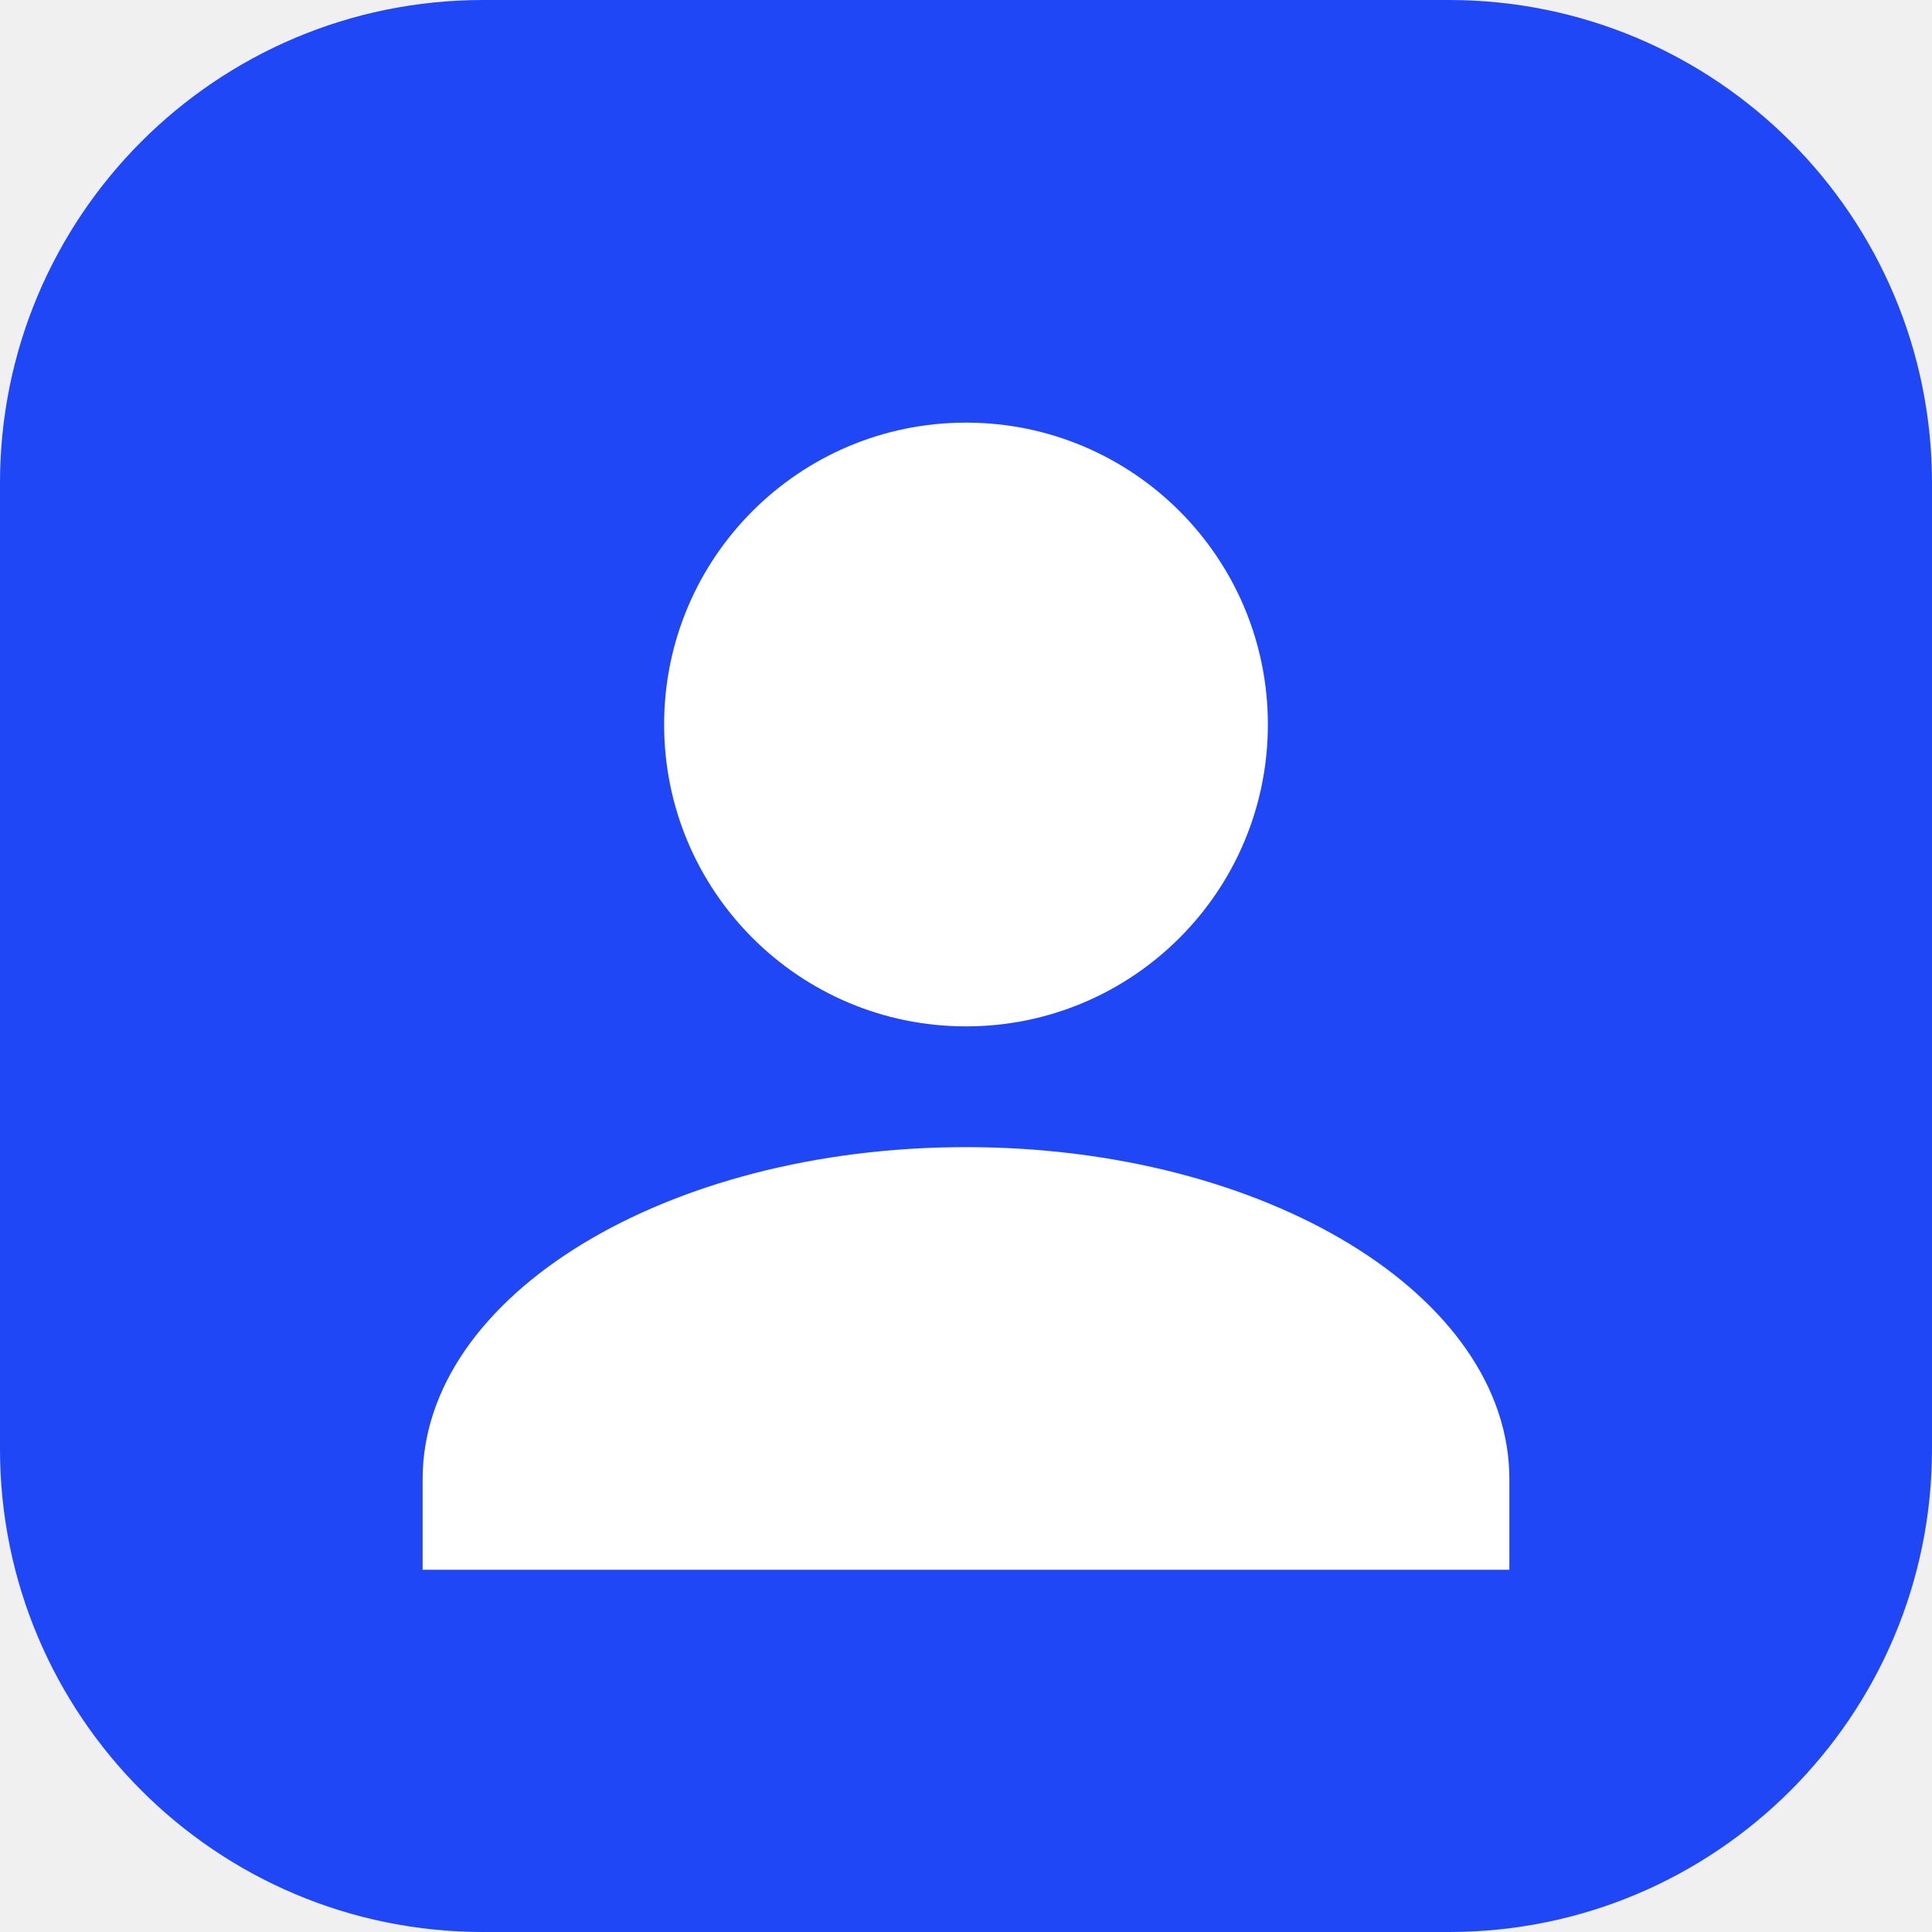
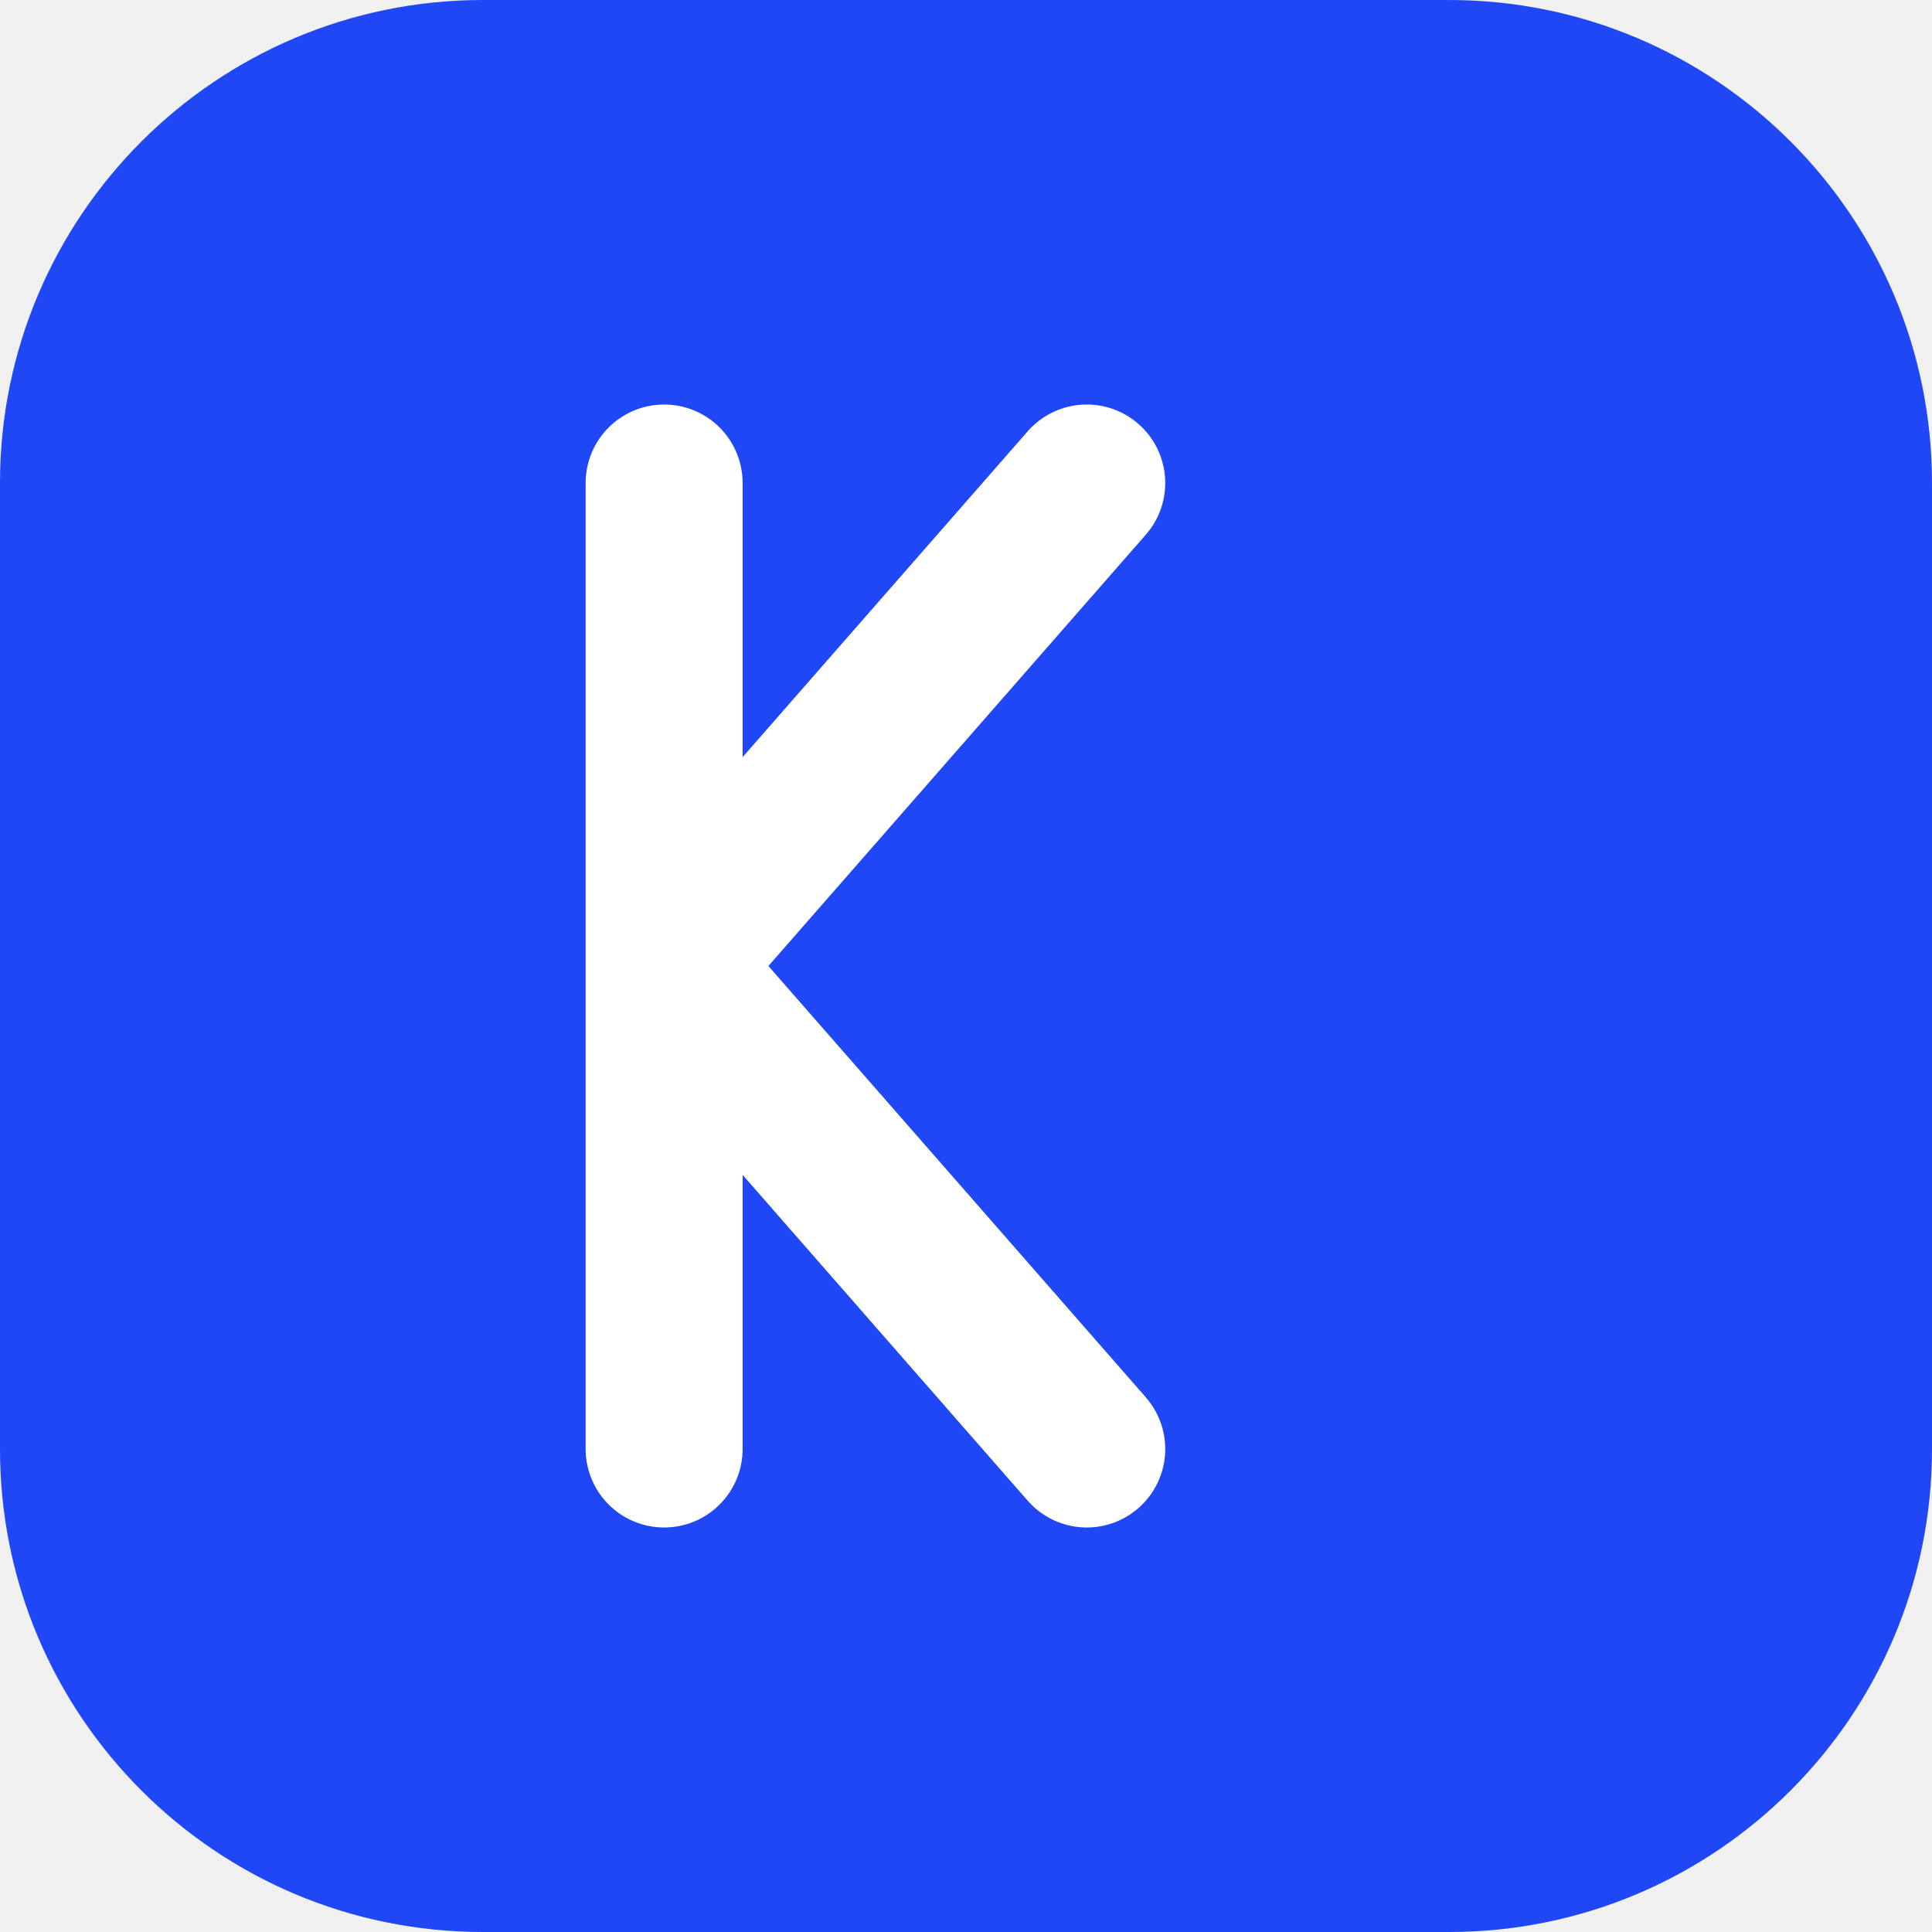
<svg xmlns="http://www.w3.org/2000/svg" viewBox="0 0 32 32">
  <rect width="32" height="32" rx="8" fill="#1f47f5" />
-   <path d="M16 7a5 5 0 1 1 0 10 5 5 0 0 1 0-10Zm0 12c4.97 0 9 2.46 9 5.5V26H7v-1.5C7 21.46 11.03 19 16 19Z" fill="#fff" />
+   <path d="M11 8v16M11 16l7-8M11 16l7 8" stroke="#fff" stroke-width="2.6" stroke-linecap="round" stroke-linejoin="round" fill="none" />
</svg>
